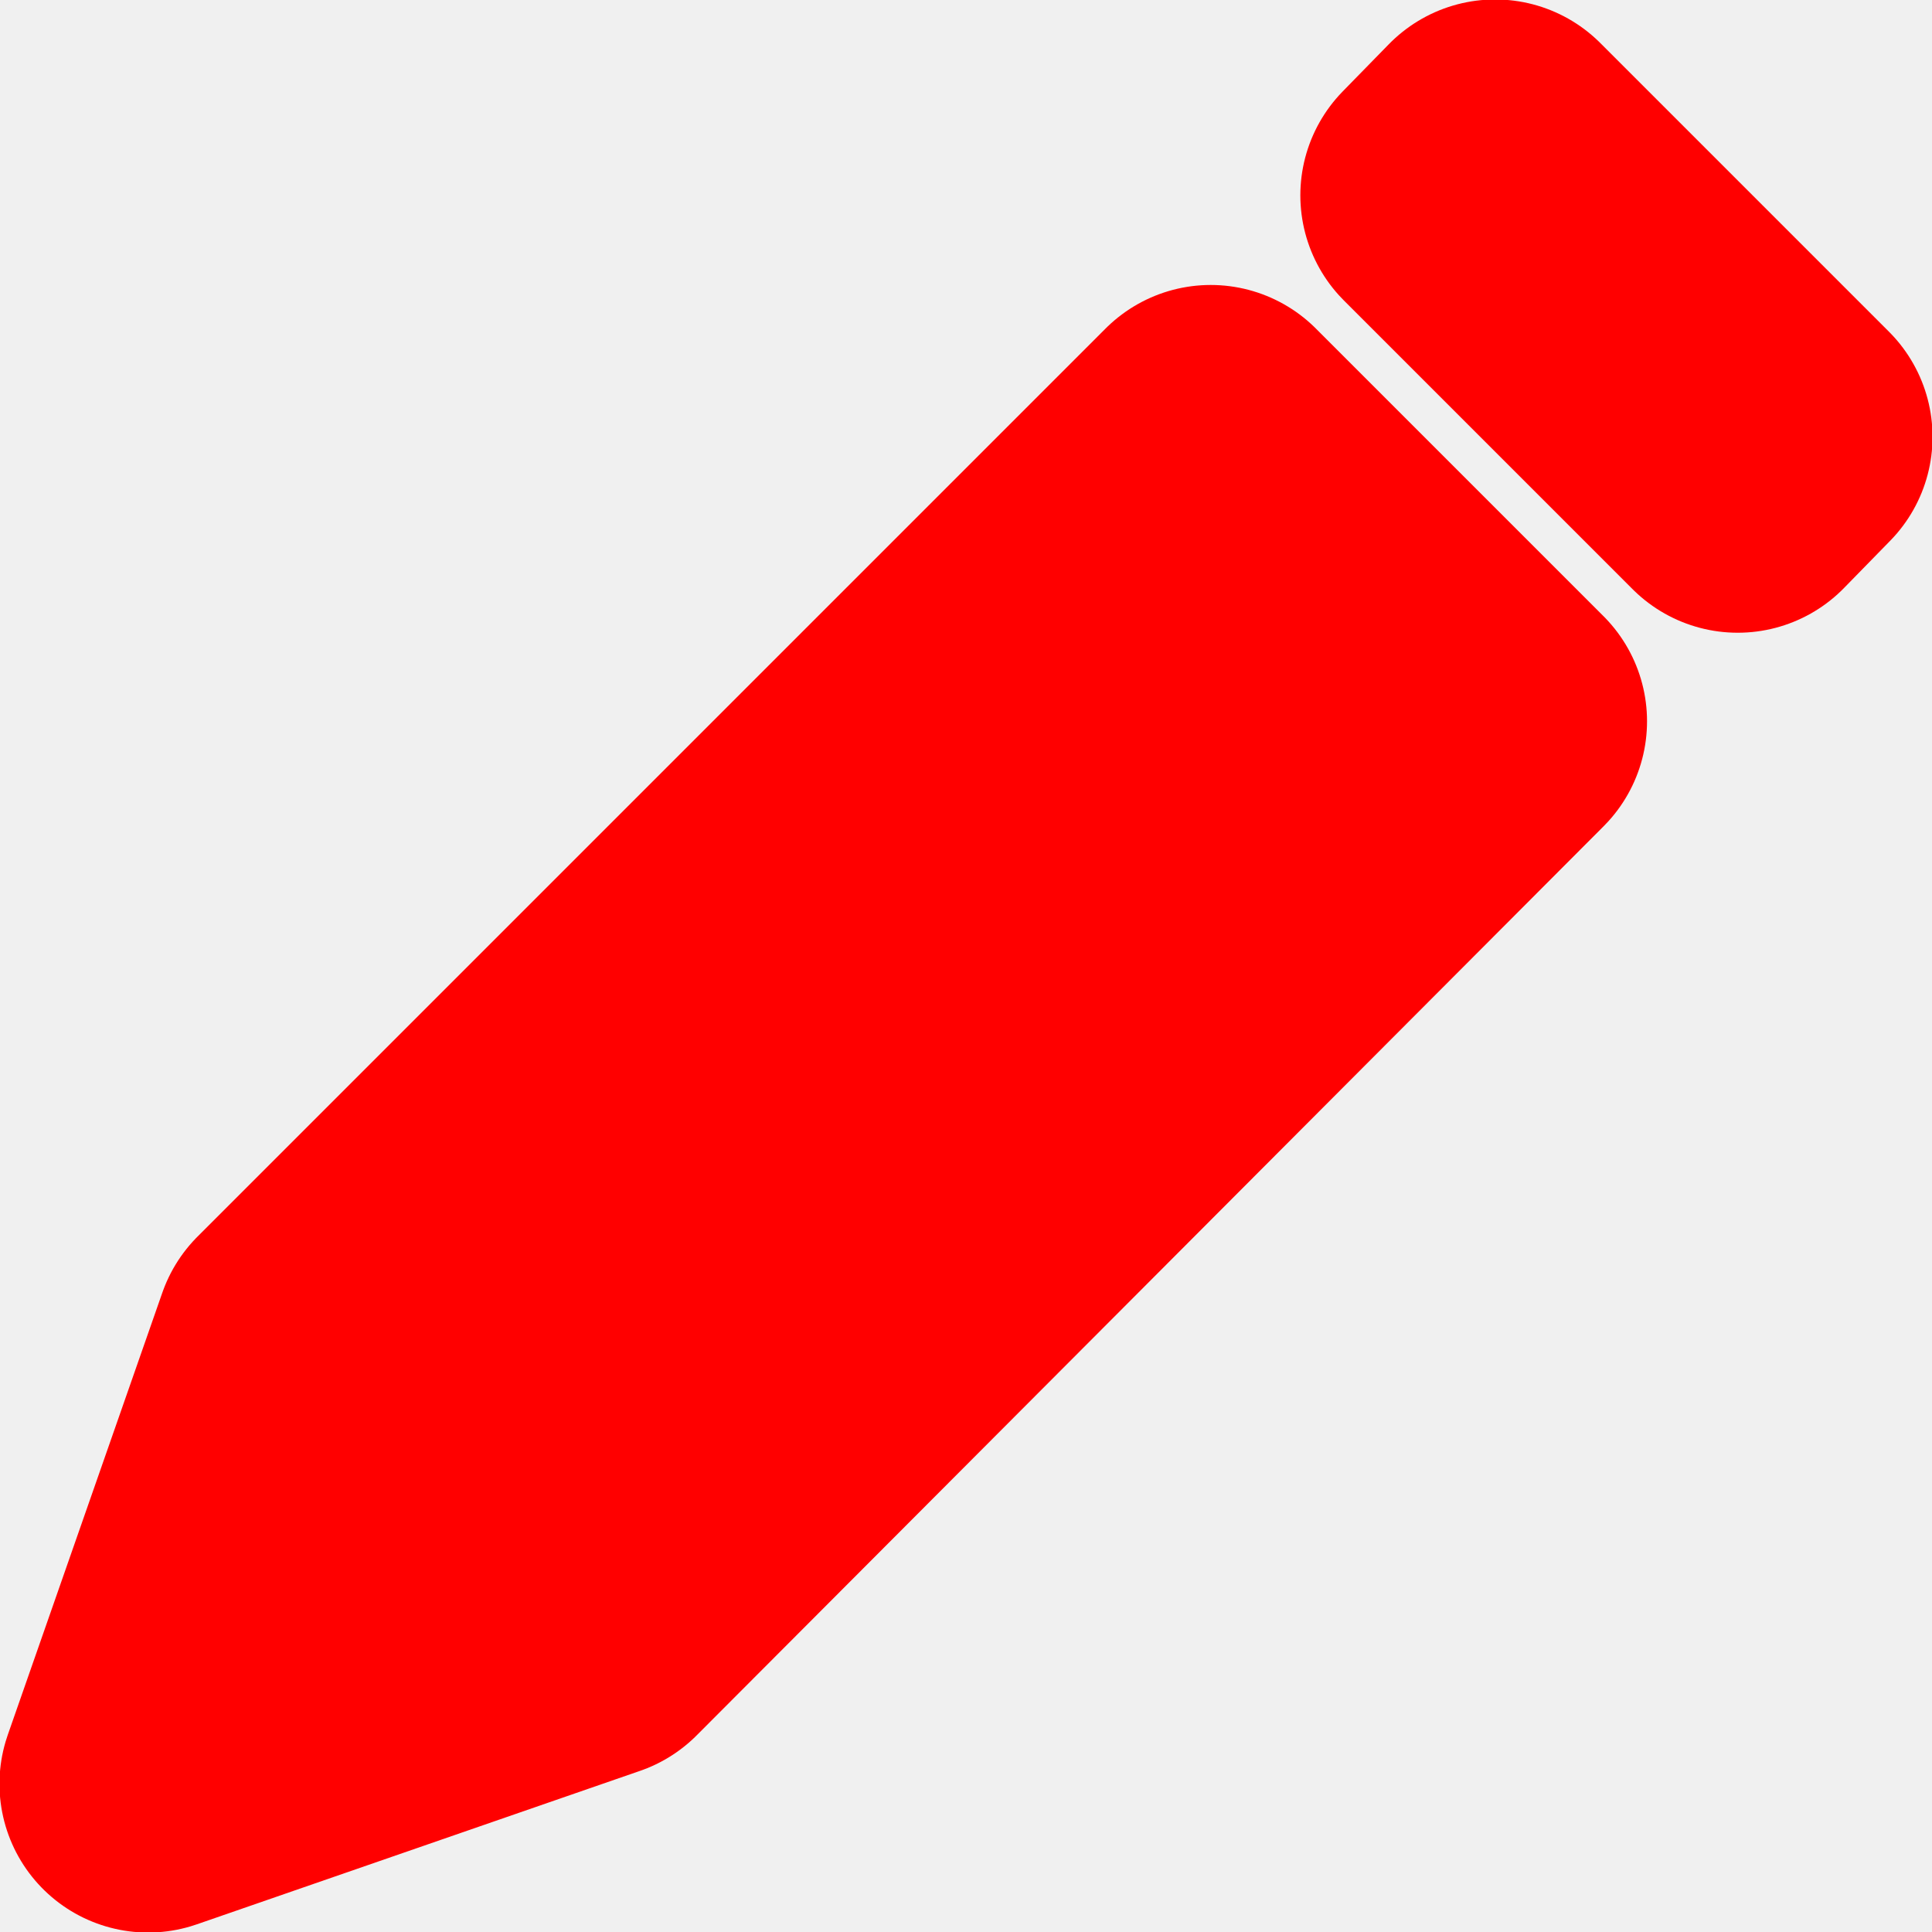
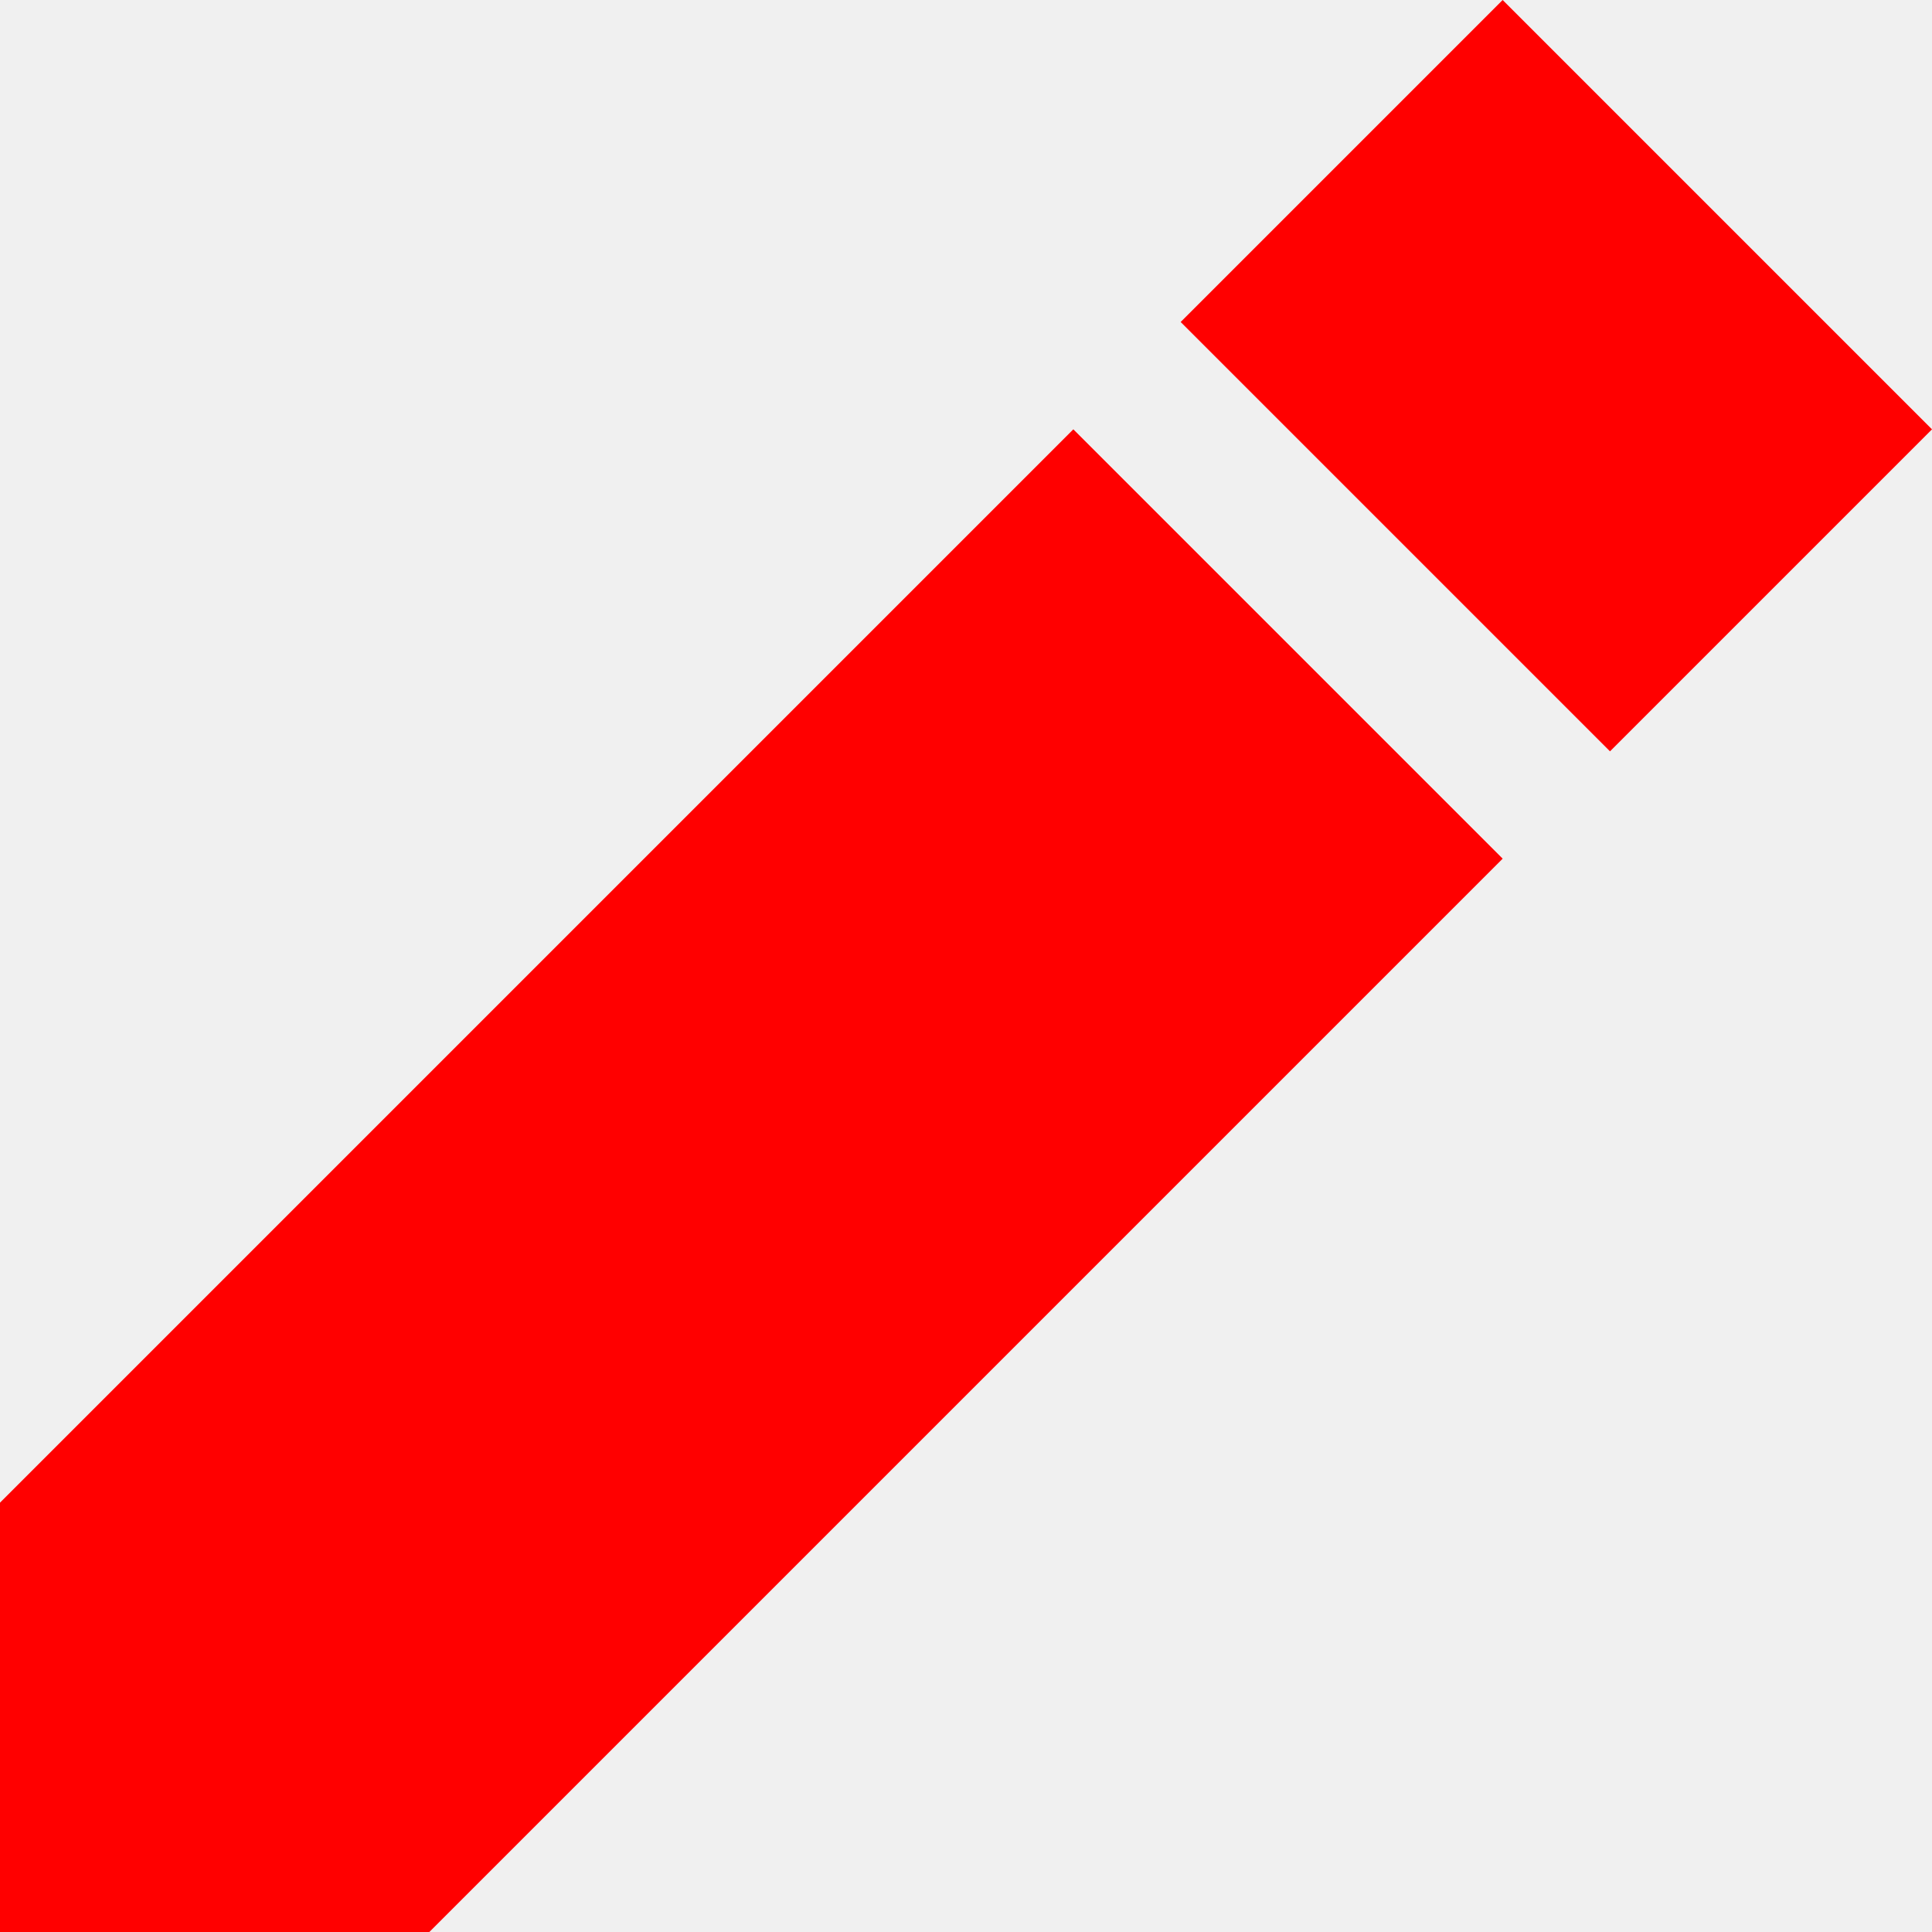
- <svg xmlns="http://www.w3.org/2000/svg" viewBox="0 0 180 180">
-   <path fill="red" stroke="red" stroke-linecap="round" stroke-linejoin="round" stroke-width="27.7" d="m112.8 40.4 26.8 26.8-84.5 84.7-41.3 14.3L28.2 125Zm26.5-26.6 26.9 26.9-4.3 4.4L135 18.2z" />
+ <svg xmlns="http://www.w3.org/2000/svg" width="18" height="18" viewBox="0 0 18 18" fill="none">
+   <g clip-path="url(#clip0_13_19)">
+     <path fill-rule="evenodd" clip-rule="evenodd" d="M14 4.21468e-08L18 4L15 7L11 3L14 4.21468e-08Z" fill="#FF0000" />
+     <path d="M4 18L4.792e-07 18L1.53287e-06 14L10 4L14 8L4 18Z" fill="#FF0000" />
+   </g>
+   <defs>
+     <clipPath id="clip0_13_19">
+       <rect width="18" height="18" fill="white" />
+     </clipPath>
+   </defs>
</svg>
